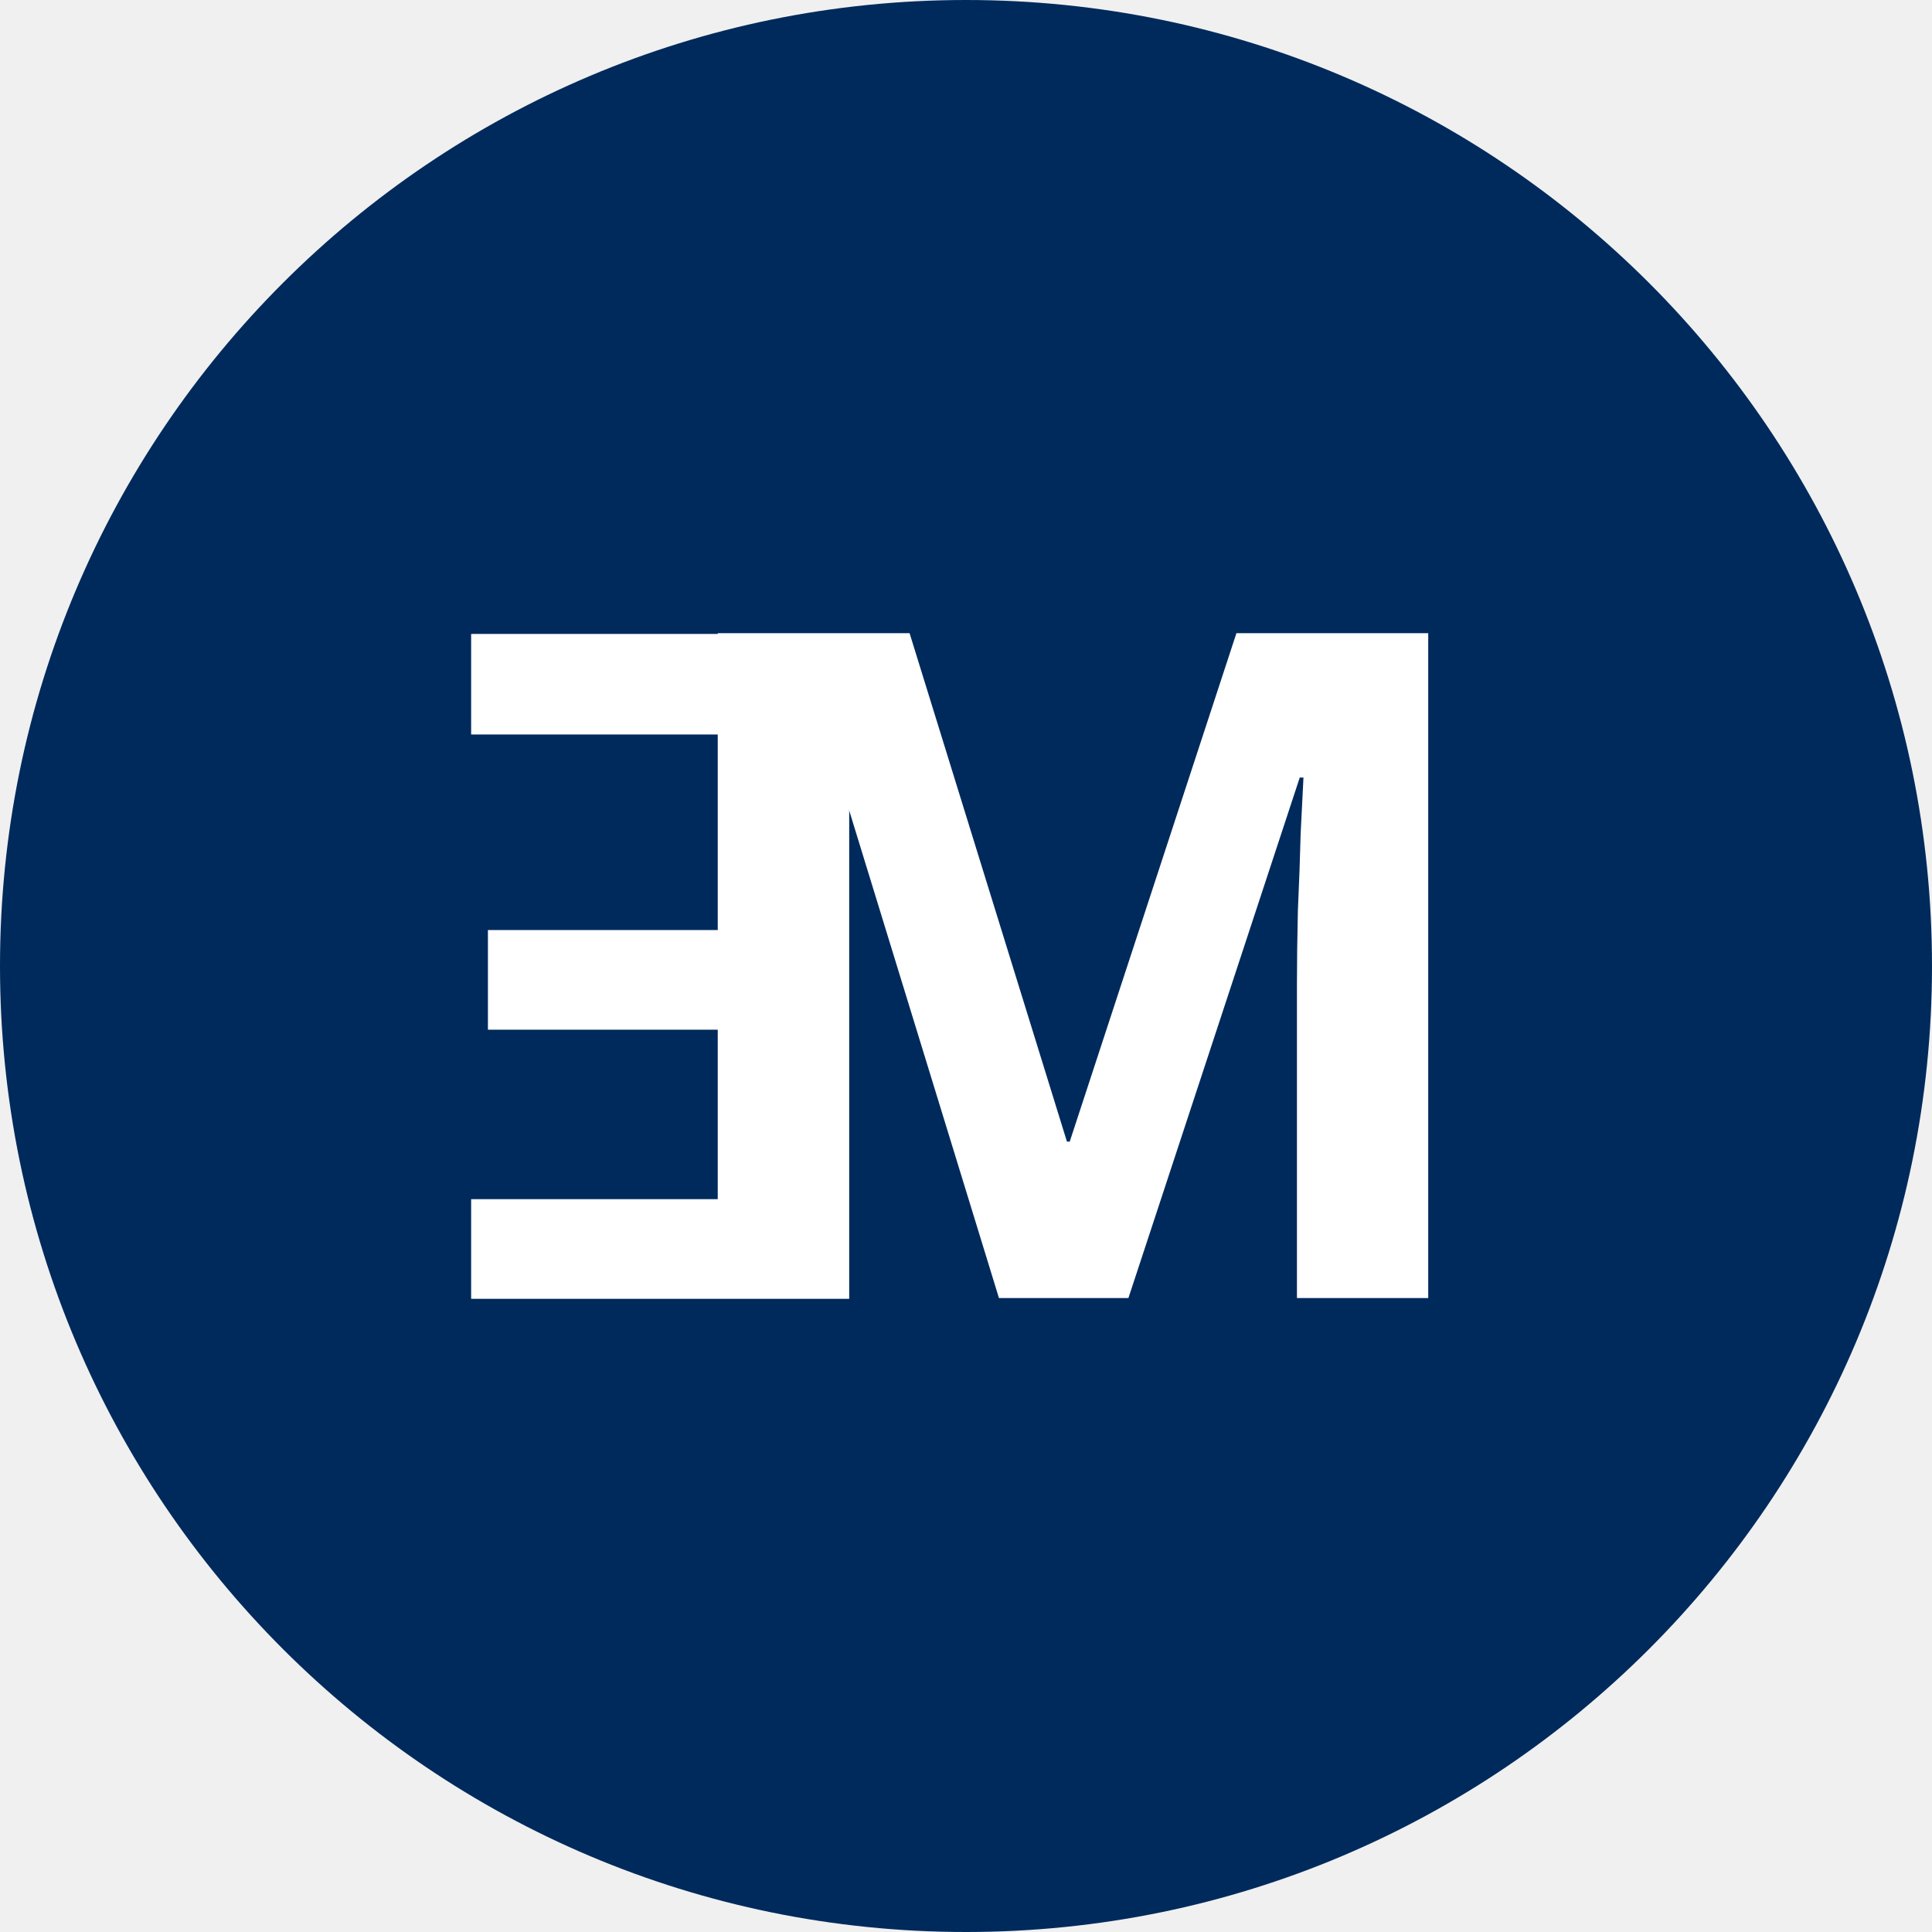
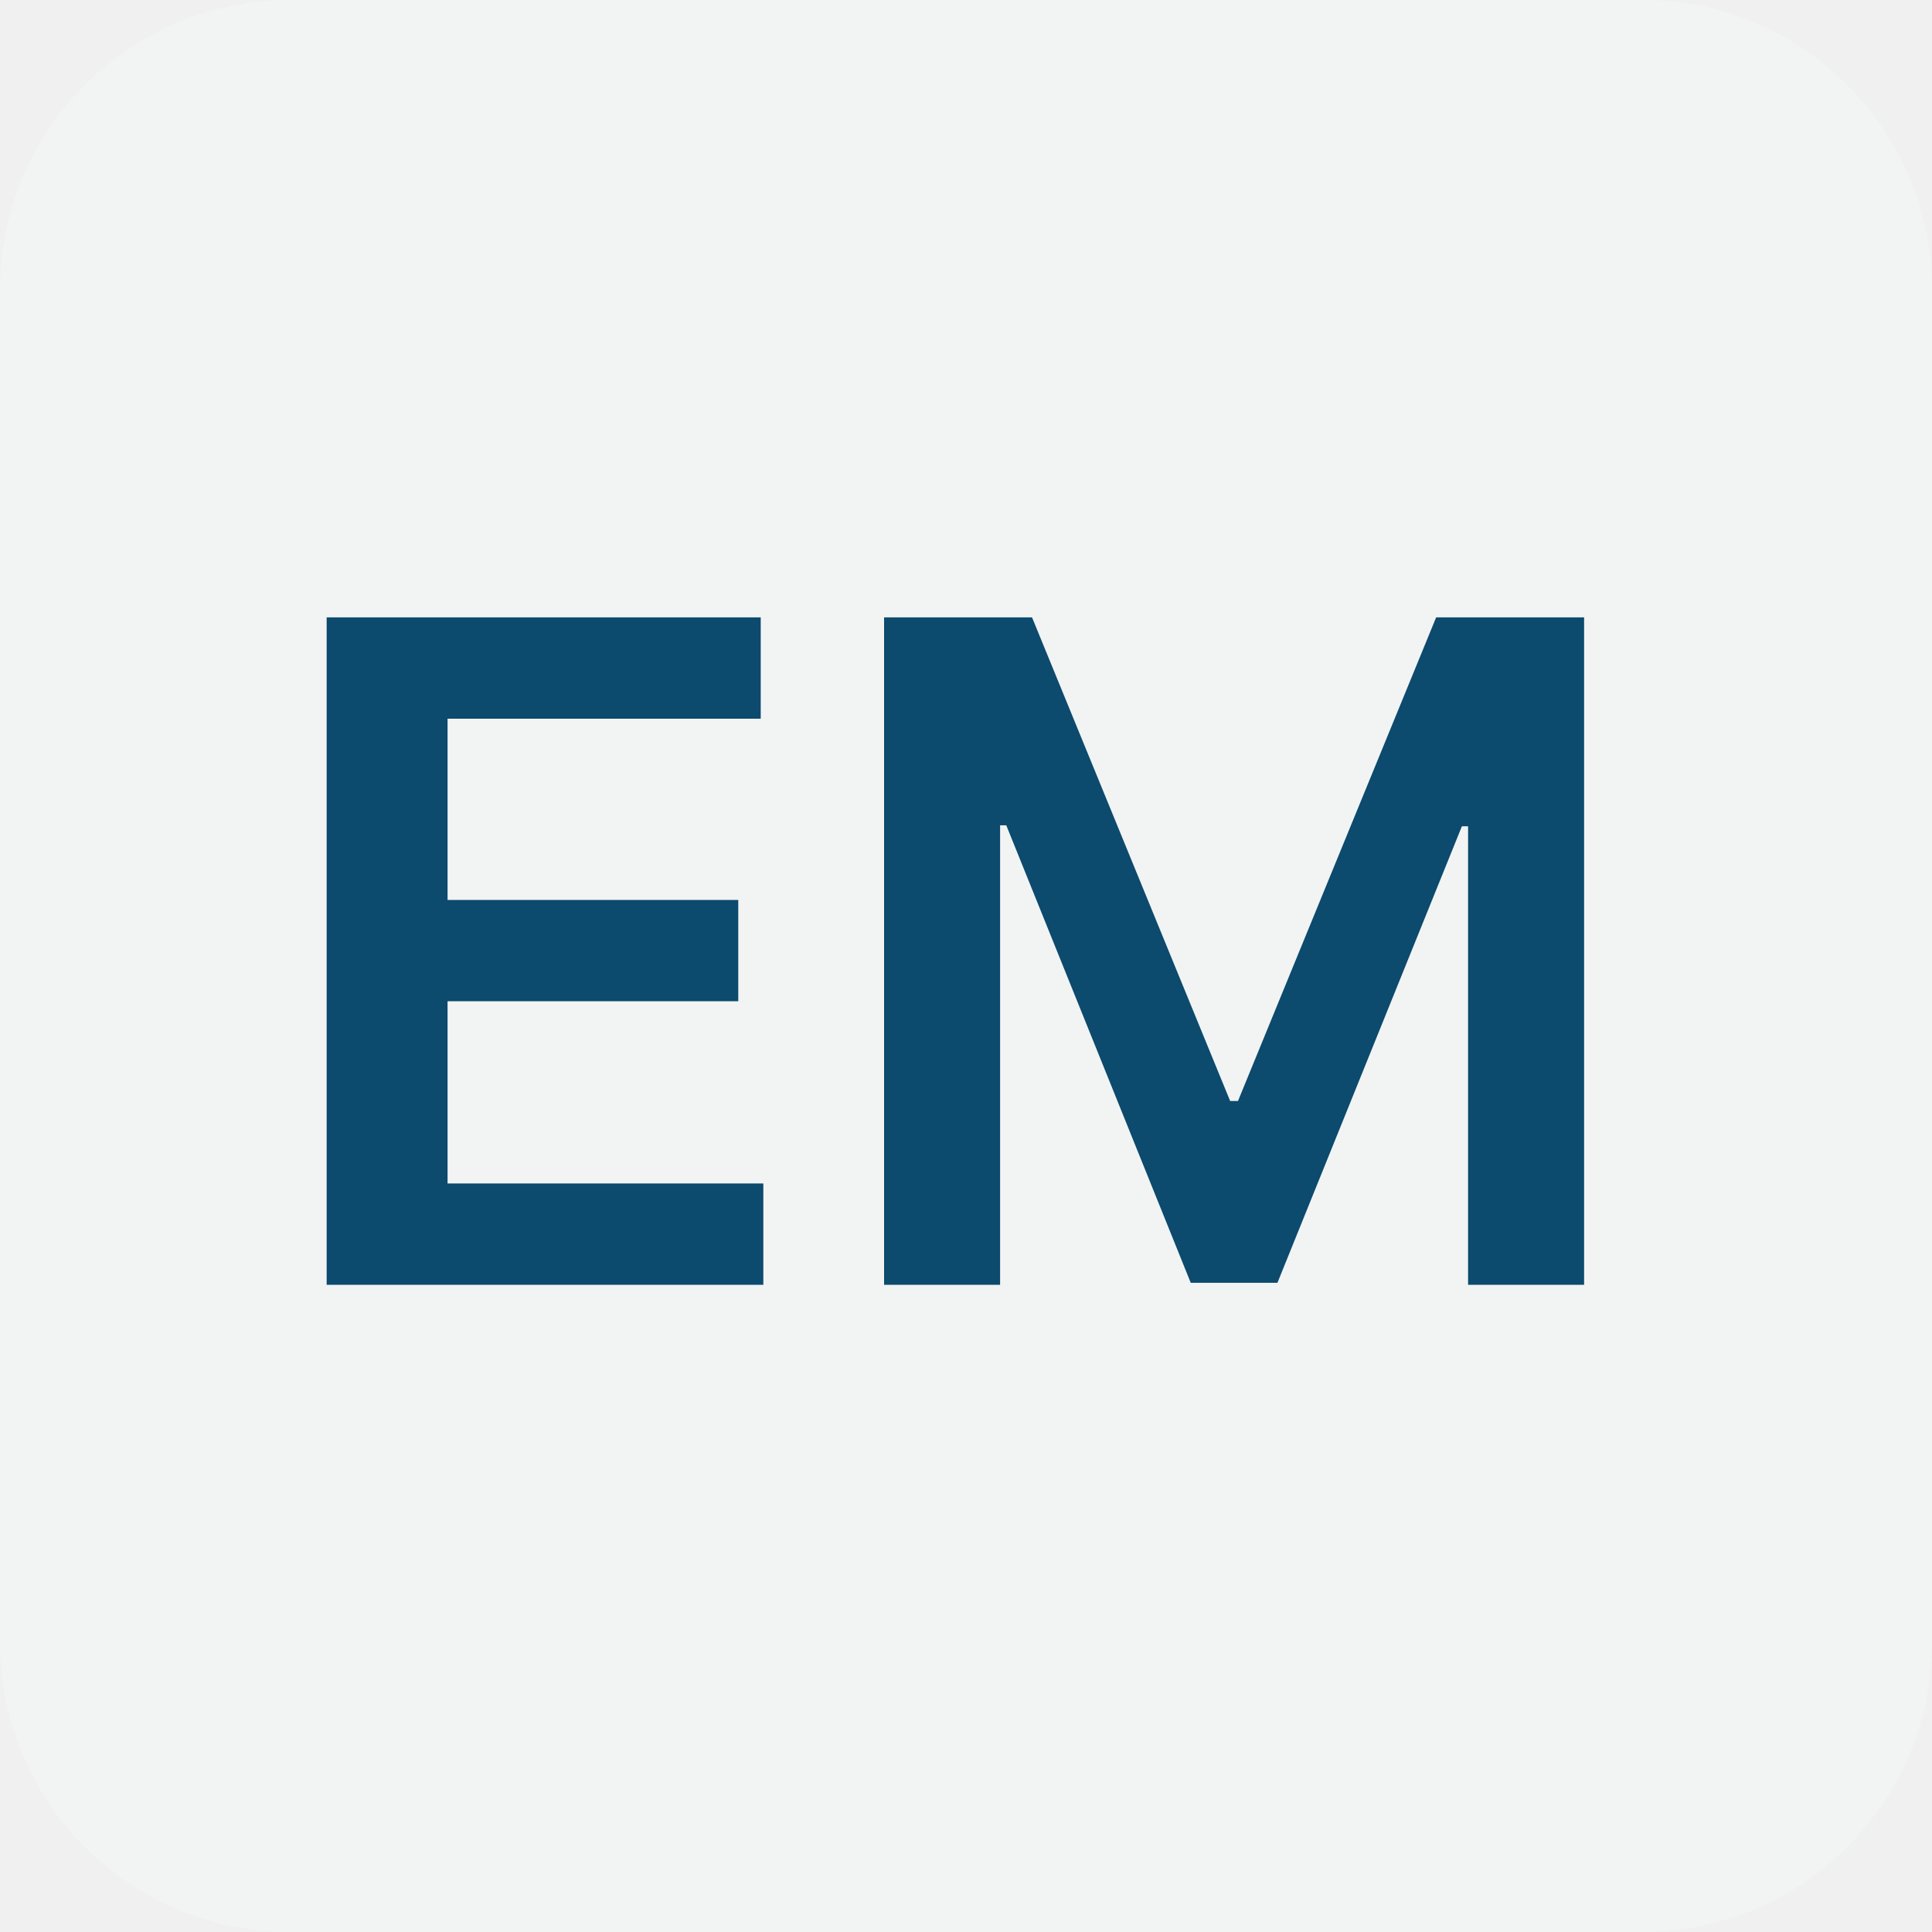
- <svg xmlns="http://www.w3.org/2000/svg" width="64" height="64" viewBox="0 0 64 64" fill="none">
-   <path d="M32 64C49.673 64 64 49.673 64 32C64 14.327 49.673 0 32 0C14.327 0 0 14.327 0 32C0 49.673 14.327 64 32 64Z" fill="#002A5C" />
-   <path d="M15.607 21H28.131V43.025H15.607V39.724H24.183V34.11H16.163V30.809H24.183V24.331H15.607V21Z" fill="white" />
-   <path d="M33.092 43L27.786 25.726H27.663C27.683 26.137 27.714 26.754 27.756 27.577C27.797 28.399 27.838 29.283 27.879 30.229C27.92 31.155 27.941 31.998 27.941 32.759V43H23.776V20.975H30.131L35.344 37.818H35.436L40.958 20.975H47.312V43H42.963V32.574C42.963 31.875 42.973 31.073 42.994 30.168C43.035 29.263 43.066 28.409 43.086 27.607C43.127 26.785 43.158 26.168 43.179 25.757H43.056L37.38 43H33.092Z" fill="white" />
+ <svg xmlns="http://www.w3.org/2000/svg" width="40" height="40" viewBox="0 0 40 40" fill="none">
+   <path d="M0 6C0 2.686 2.686 0 6 0H34C37.314 0 40 2.686 40 6V34C40 37.314 37.314 40 34 40H6C2.686 40 0 37.314 0 34V6Z" fill="#F1F4F3" />
+   <path d="M6.763 26.6V12.782H15.75V14.88H9.266V18.632H15.285V20.73H9.266V24.502H15.804V26.6H6.763ZM18.304 12.782H21.367L25.469 22.795H25.631L29.734 12.782H32.797V26.6H30.395V17.107H30.267L26.448 26.559H24.653L20.834 17.087H20.706V26.6H18.304V12.782Z" fill="#0C4A6E" />
</svg>
